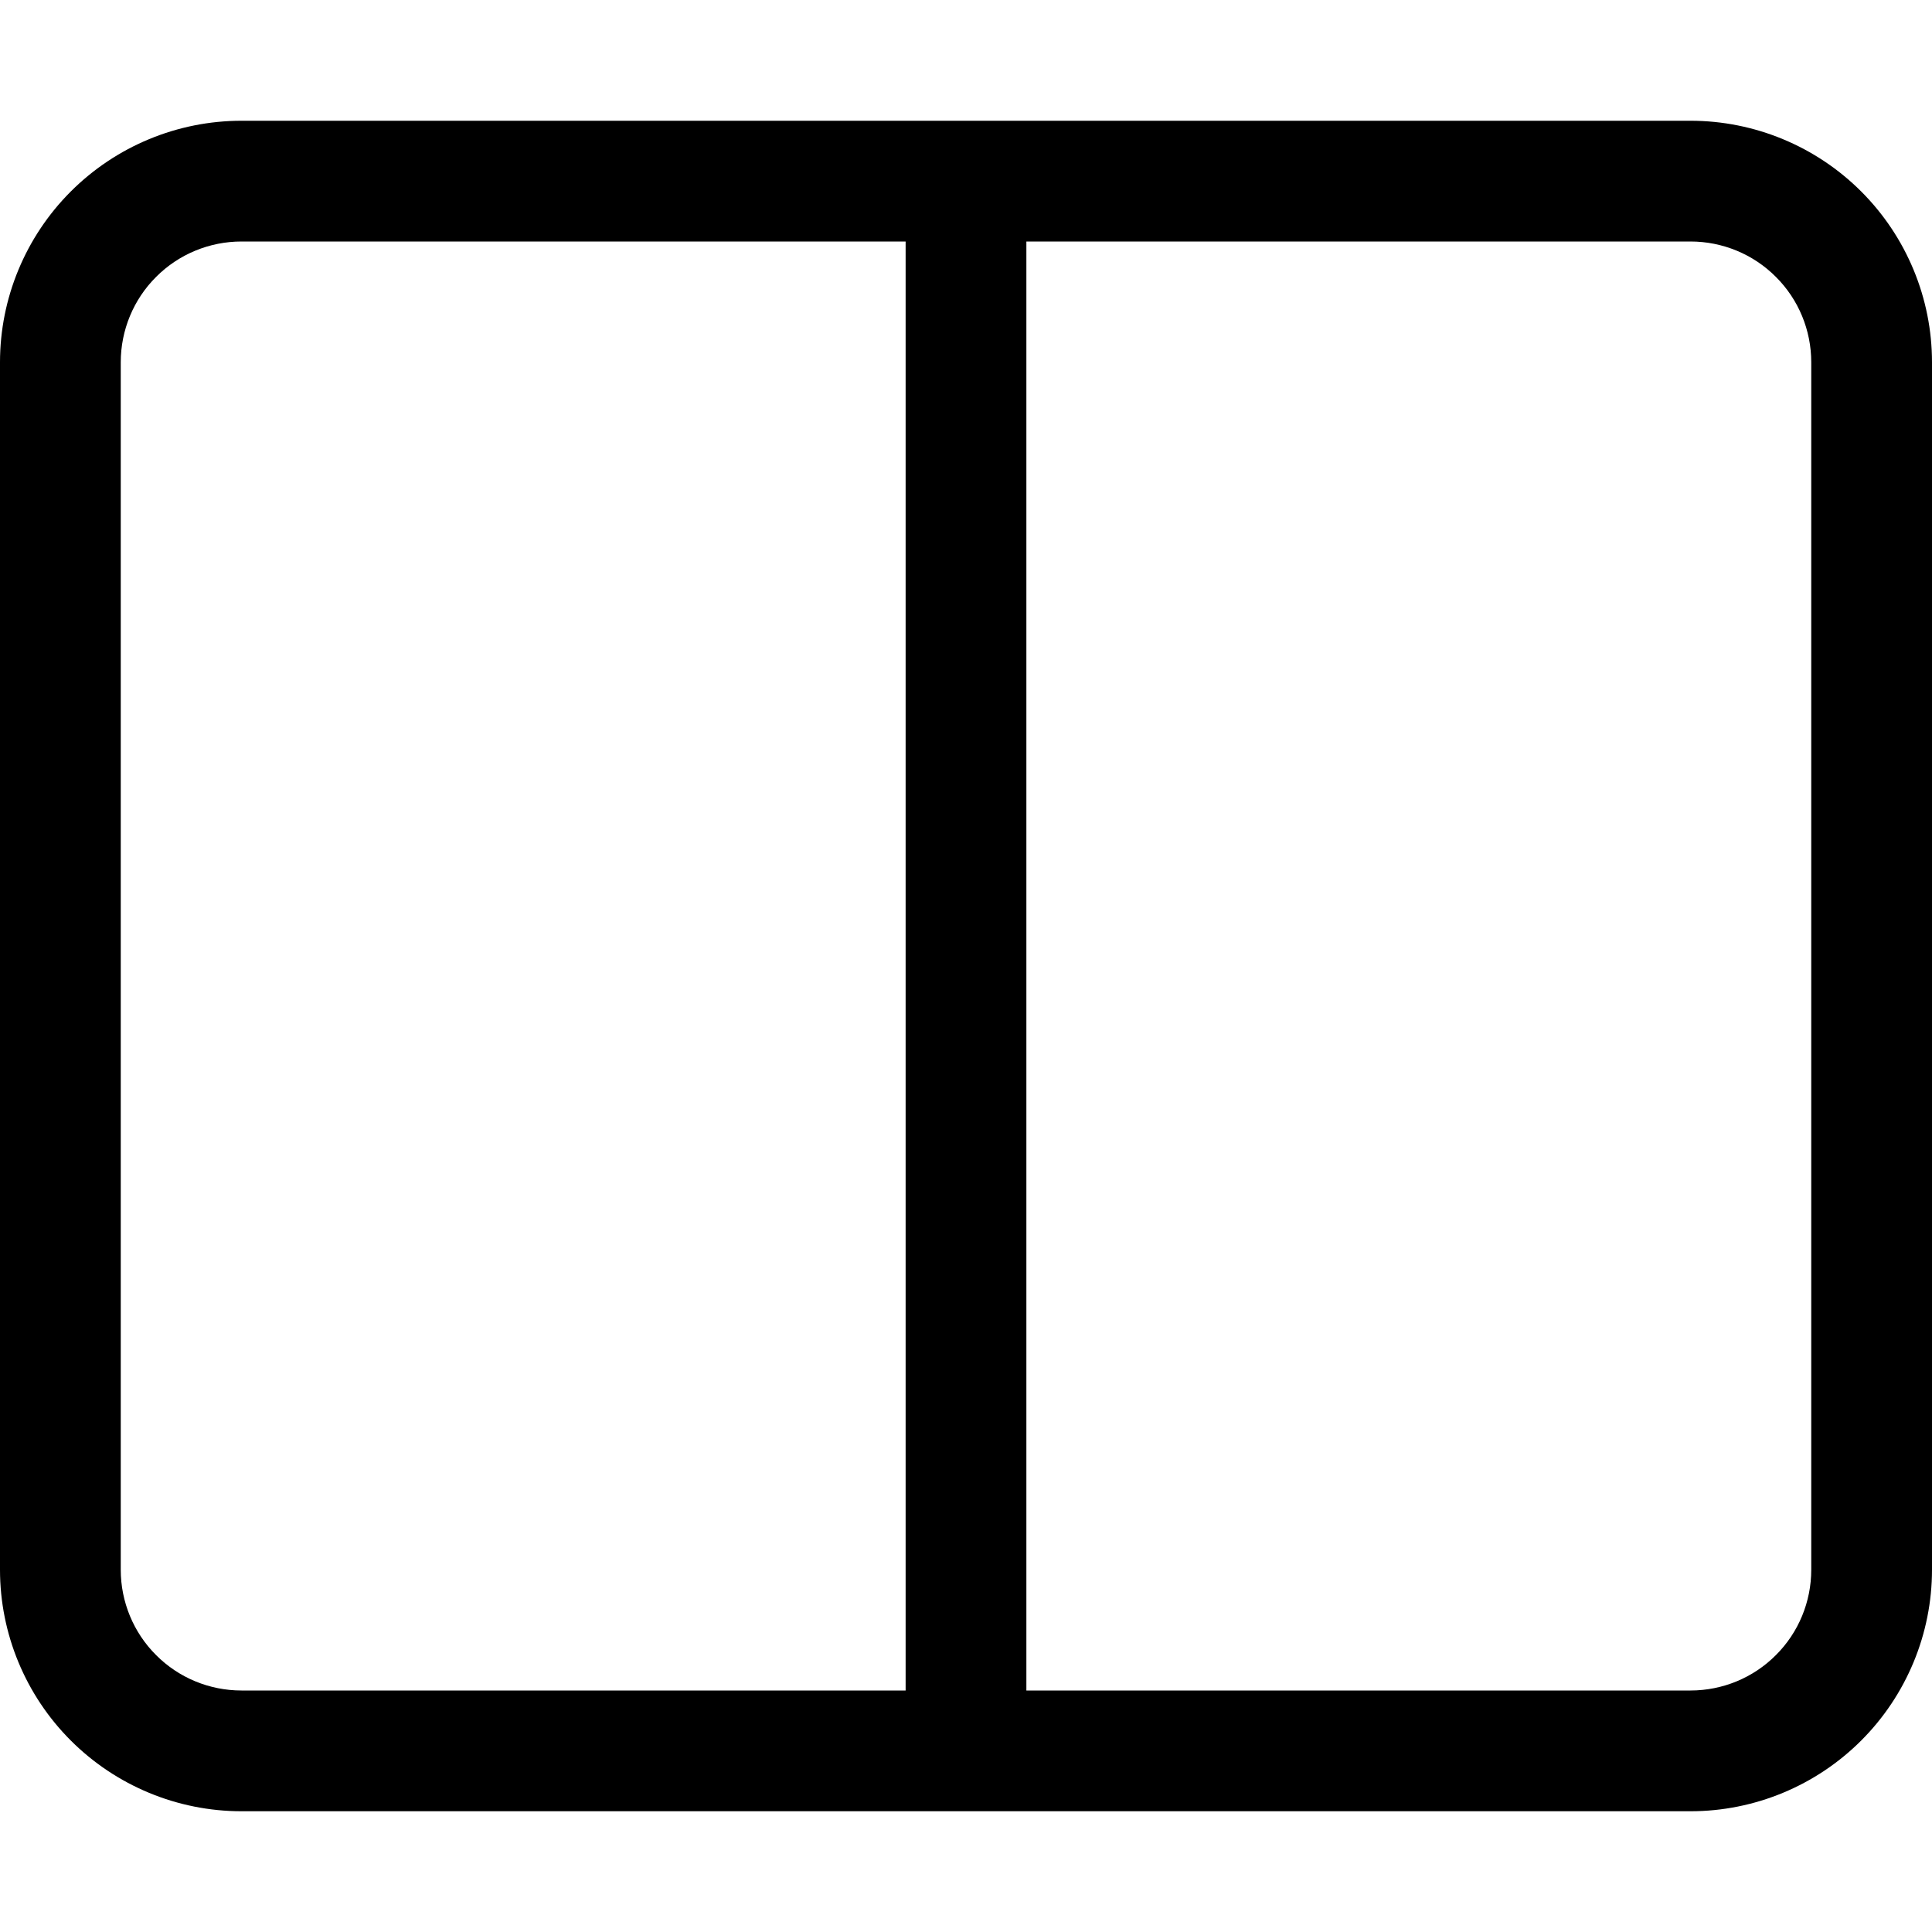
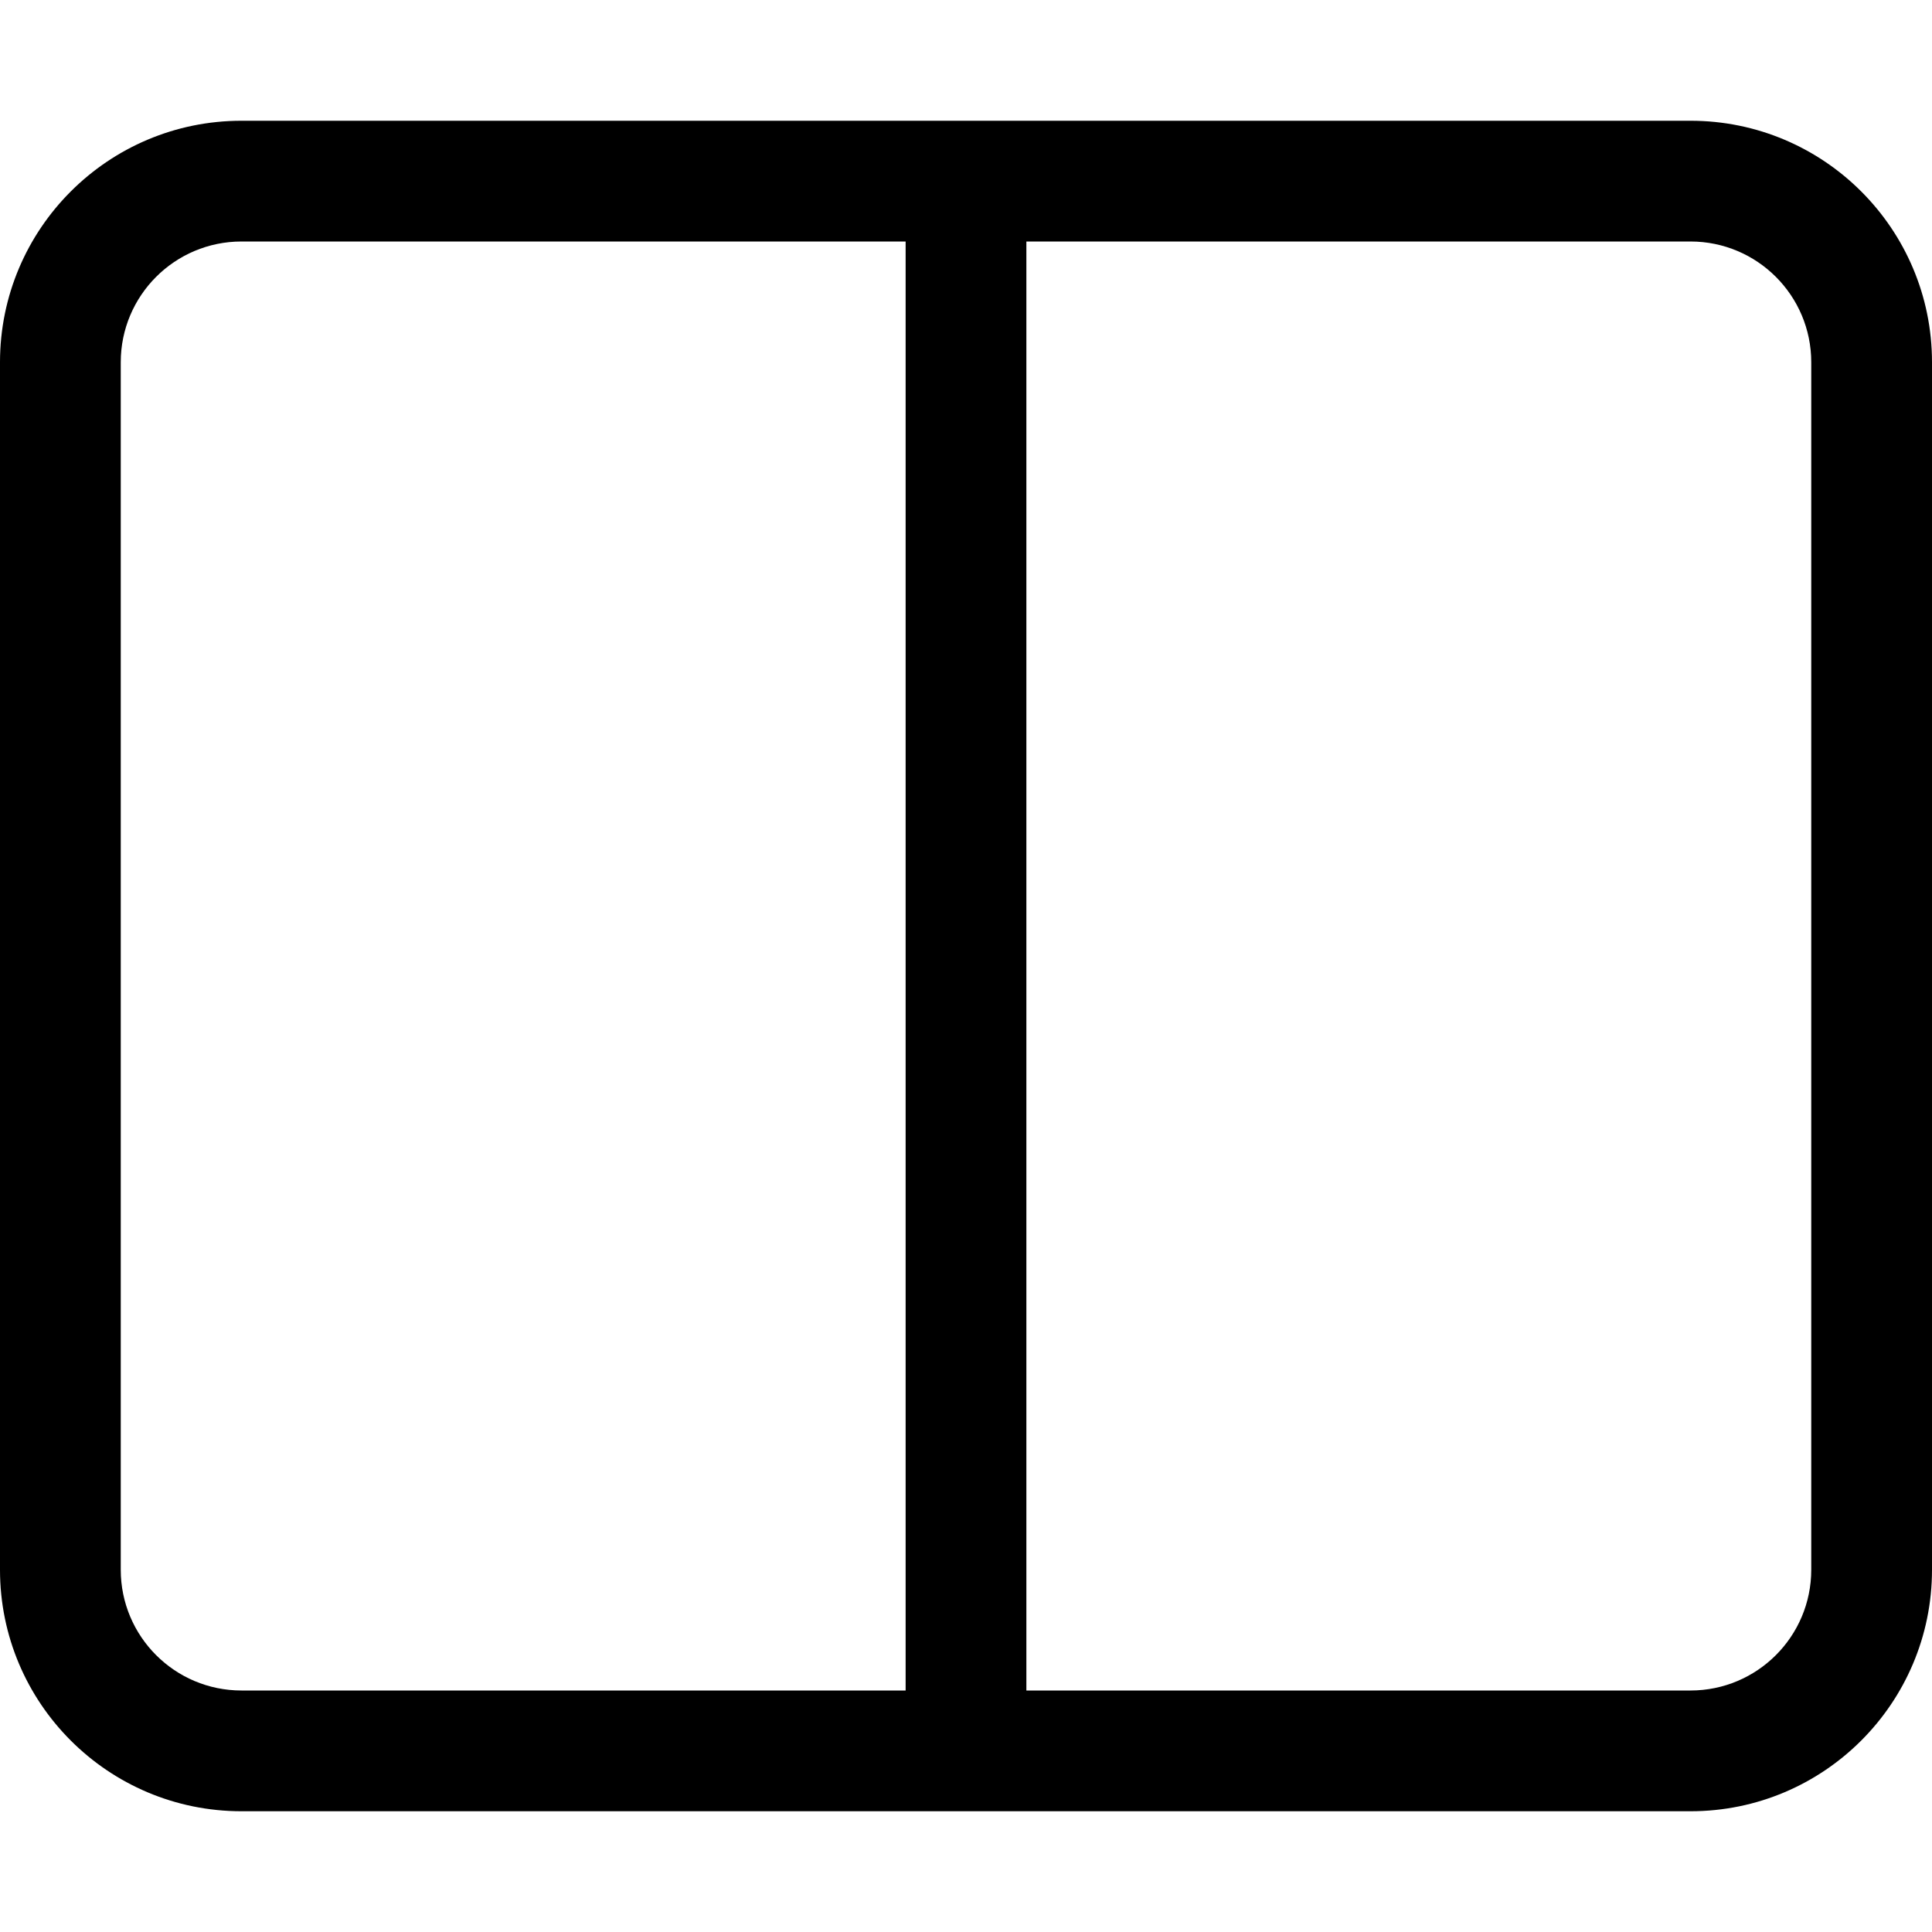
- <svg xmlns="http://www.w3.org/2000/svg" width="16" height="16" viewBox="0 0 16 16" fill="none">
-   <path d="M0 3C0 2.47 0.211 1.961 0.586 1.586C0.961 1.211 1.47 1 2 1H14C14.53 1 15.039 1.211 15.414 1.586C15.789 1.961 16 2.47 16 3V13C16 13.53 15.789 14.039 15.414 14.414C15.039 14.789 14.53 15 14 15H2C1.47 15 0.961 14.789 0.586 14.414C0.211 14.039 0 13.53 0 13V3ZM8.5 2V14H14C14.265 14 14.52 13.895 14.707 13.707C14.895 13.52 15 13.265 15 13V3C15 2.735 14.895 2.48 14.707 2.293C14.52 2.105 14.265 2 14 2H8.5ZM7.5 2H2C1.735 2 1.48 2.105 1.293 2.293C1.105 2.48 1 2.735 1 3V13C1 13.265 1.105 13.52 1.293 13.707C1.48 13.895 1.735 14 2 14H7.5V2Z" fill="black" />
+ <svg xmlns="http://www.w3.org/2000/svg" t="1723086385694" class="icon" viewBox="0 0 1024 1024" version="1.1" p-id="6122" width="16" height="16">
+   <path d="M0 192a128 128 0 0 1 128-128h768a128 128 0 0 1 128 128v640a128 128 0 0 1-128 128H128a128 128 0 0 1-128-128V192z m544-64v768H896a64 64 0 0 0 64-64V192a64 64 0 0 0-64-64H544z m-64 0H128a64 64 0 0 0-64 64v640a64 64 0 0 0 64 64h352V128z" fill="#000000" p-id="6123" />
</svg>
